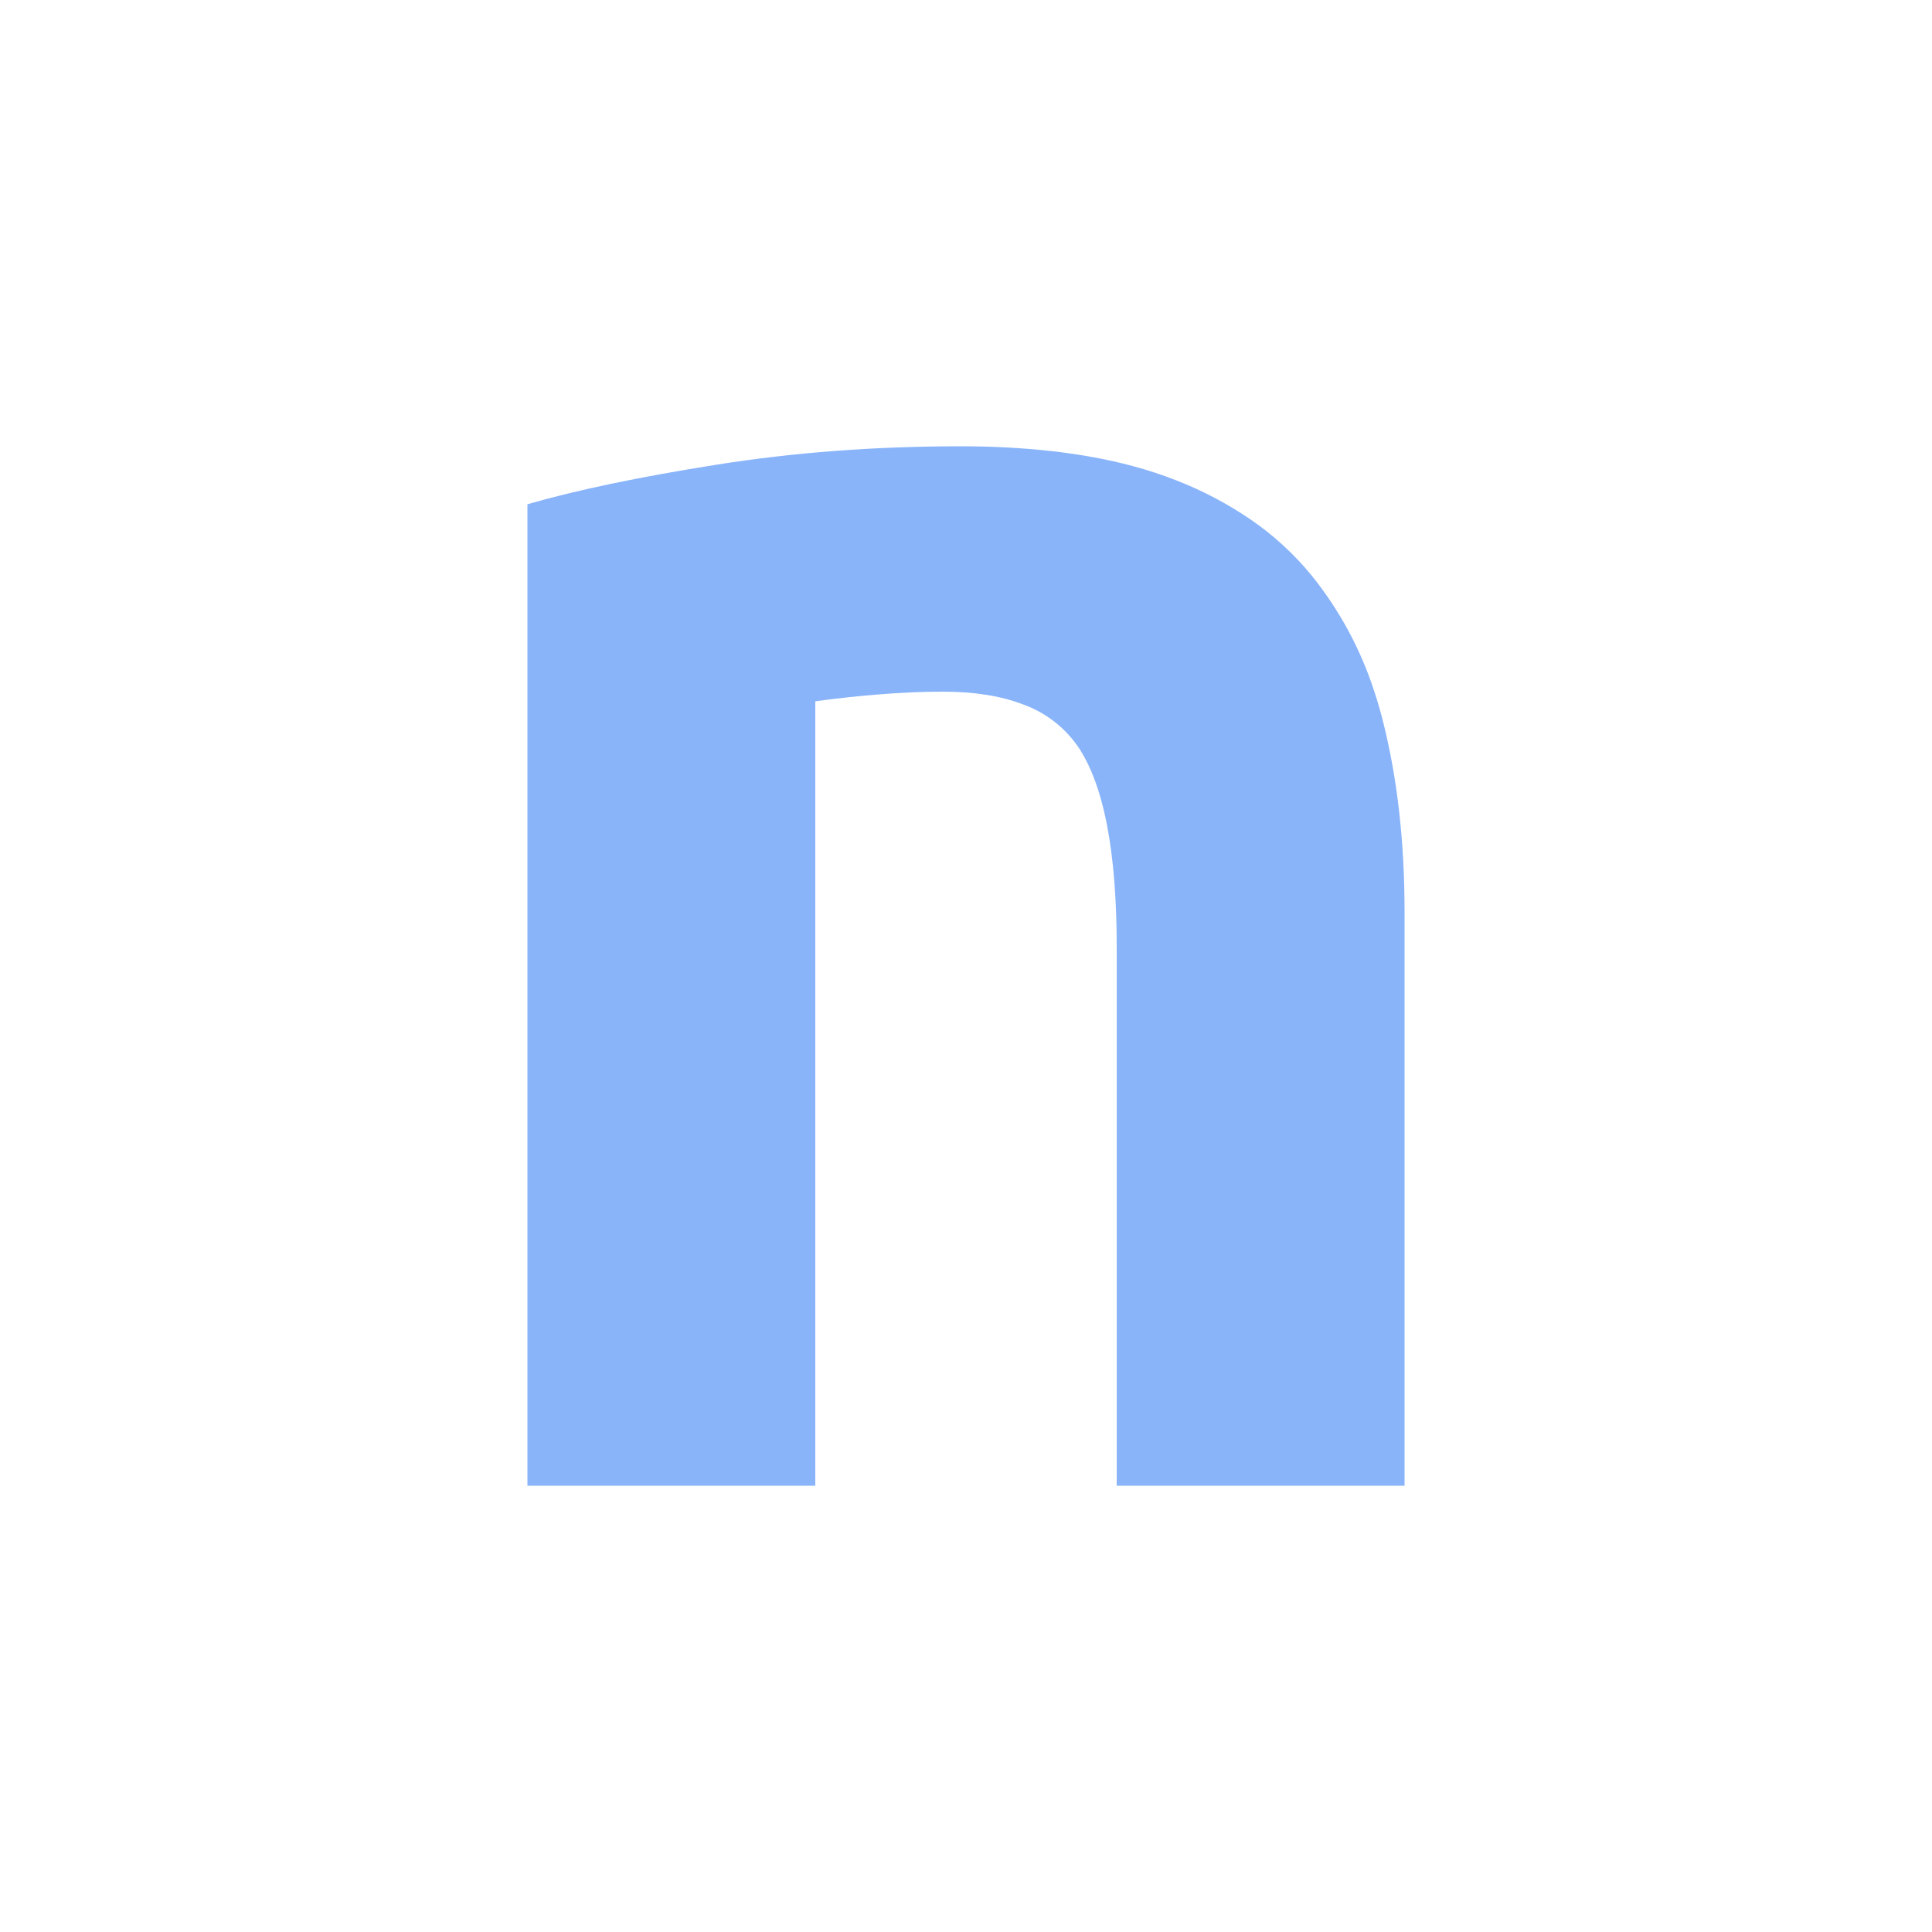
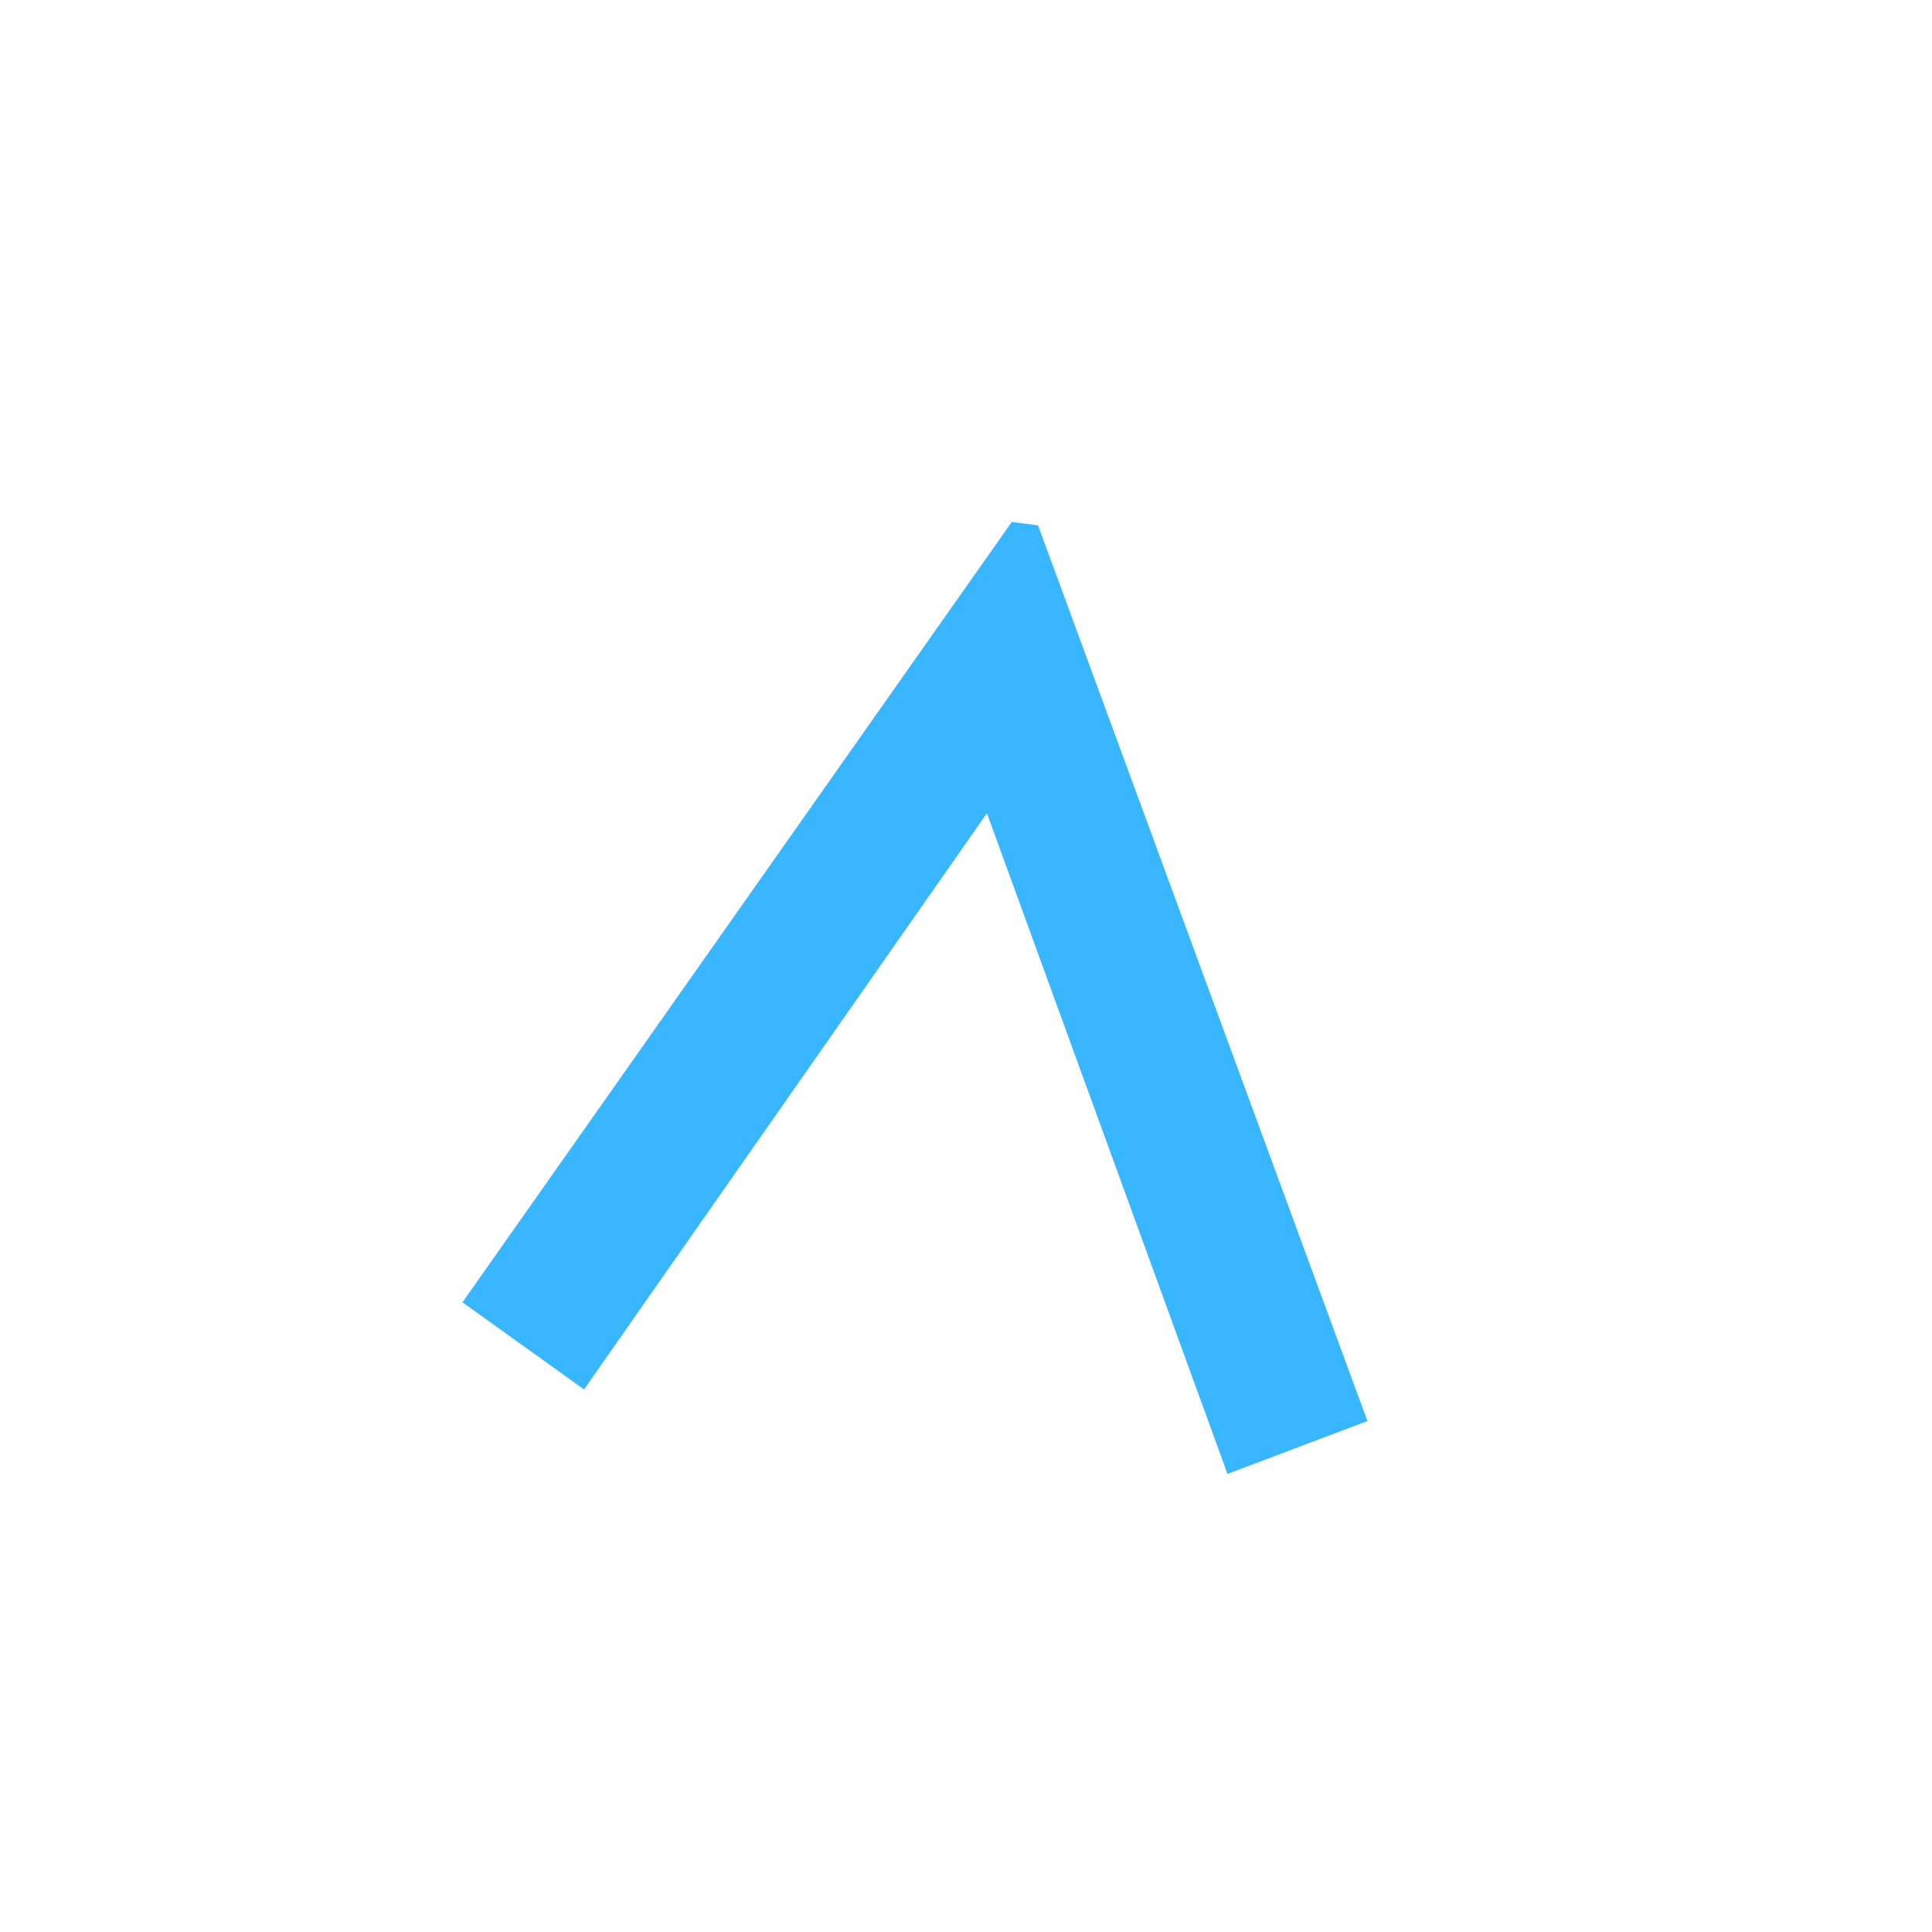
- <svg xmlns="http://www.w3.org/2000/svg" viewBox="0 0 500 500">
-   <g fill-rule="evenodd" fill="#89b4fa" transform="matrix(1, 0, 0, 1, 136.5, 115.4996)">
-     <path d="M 0 269.001 L 0 15.001 Q 19 9.501 49 4.751 Q 79 0.001 112 0.001 A 211.91 211.91 0 0 1 135.514 1.229 Q 146.963 2.51 156.693 5.128 A 104.15 104.15 0 0 1 167.75 8.751 A 95.552 95.552 0 0 1 187.134 18.929 A 75.633 75.633 0 0 1 203 33.501 A 93.666 93.666 0 0 1 219.174 63.462 A 112.303 112.303 0 0 1 221.5 71.501 Q 227 93.501 227 120.501 L 227 269.001 L 152.5 269.001 L 152.5 129.501 A 217.572 217.572 0 0 0 151.906 112.814 Q 150.636 96.373 146.651 85.935 A 41.621 41.621 0 0 0 143 78.501 A 29.301 29.301 0 0 0 128.25 66.797 Q 119.688 63.501 107.5 63.501 Q 99.5 63.501 90.5 64.251 A 339.055 339.055 0 0 0 83.008 64.955 Q 78.438 65.439 74.5 66.001 L 74.5 269.001 L 0 269.001 Z">
-         </path>
+ <svg xmlns="http://www.w3.org/2000/svg" width="500" zoomAndPan="magnify" viewBox="0 0 375 375" height="500" preserveAspectRatio="xMidYMid meet" version="1.0">
+   <defs>
+     <g />
+   </defs>
+   <g fill="#38b6ff" fill-opacity="1">
+     <g transform="translate(70.18, 256.9761)">
+       <g>
+         <path d="M 24.5 -5.031 L 42.344 7.734 L 121.844 -106.031 L 122.688 -105.922 L 170.156 24.5 L 190.688 16.781 L 128.703 -151.734 L 127.859 -151.844 Z M 24.5 -5.031 " />
+       </g>
+     </g>
  </g>
+   <path stroke-linecap="butt" transform="matrix(0.743624, 0.0975875, -0.0975875, 0.743624, 88.65496, 24.15074)" fill="none" stroke-linejoin="miter" d="M 47.52 300.089 L 73.261 313.867 L 158.676 149.686 L 159.795 149.686 L 245.207 313.869 L 270.95 300.085 L 159.792 88.058 L 158.673 88.058 Z M 47.52 300.089 " stroke="#38b6ff" stroke-width="9.492" stroke-opacity="1" stroke-miterlimit="4" />
</svg>
